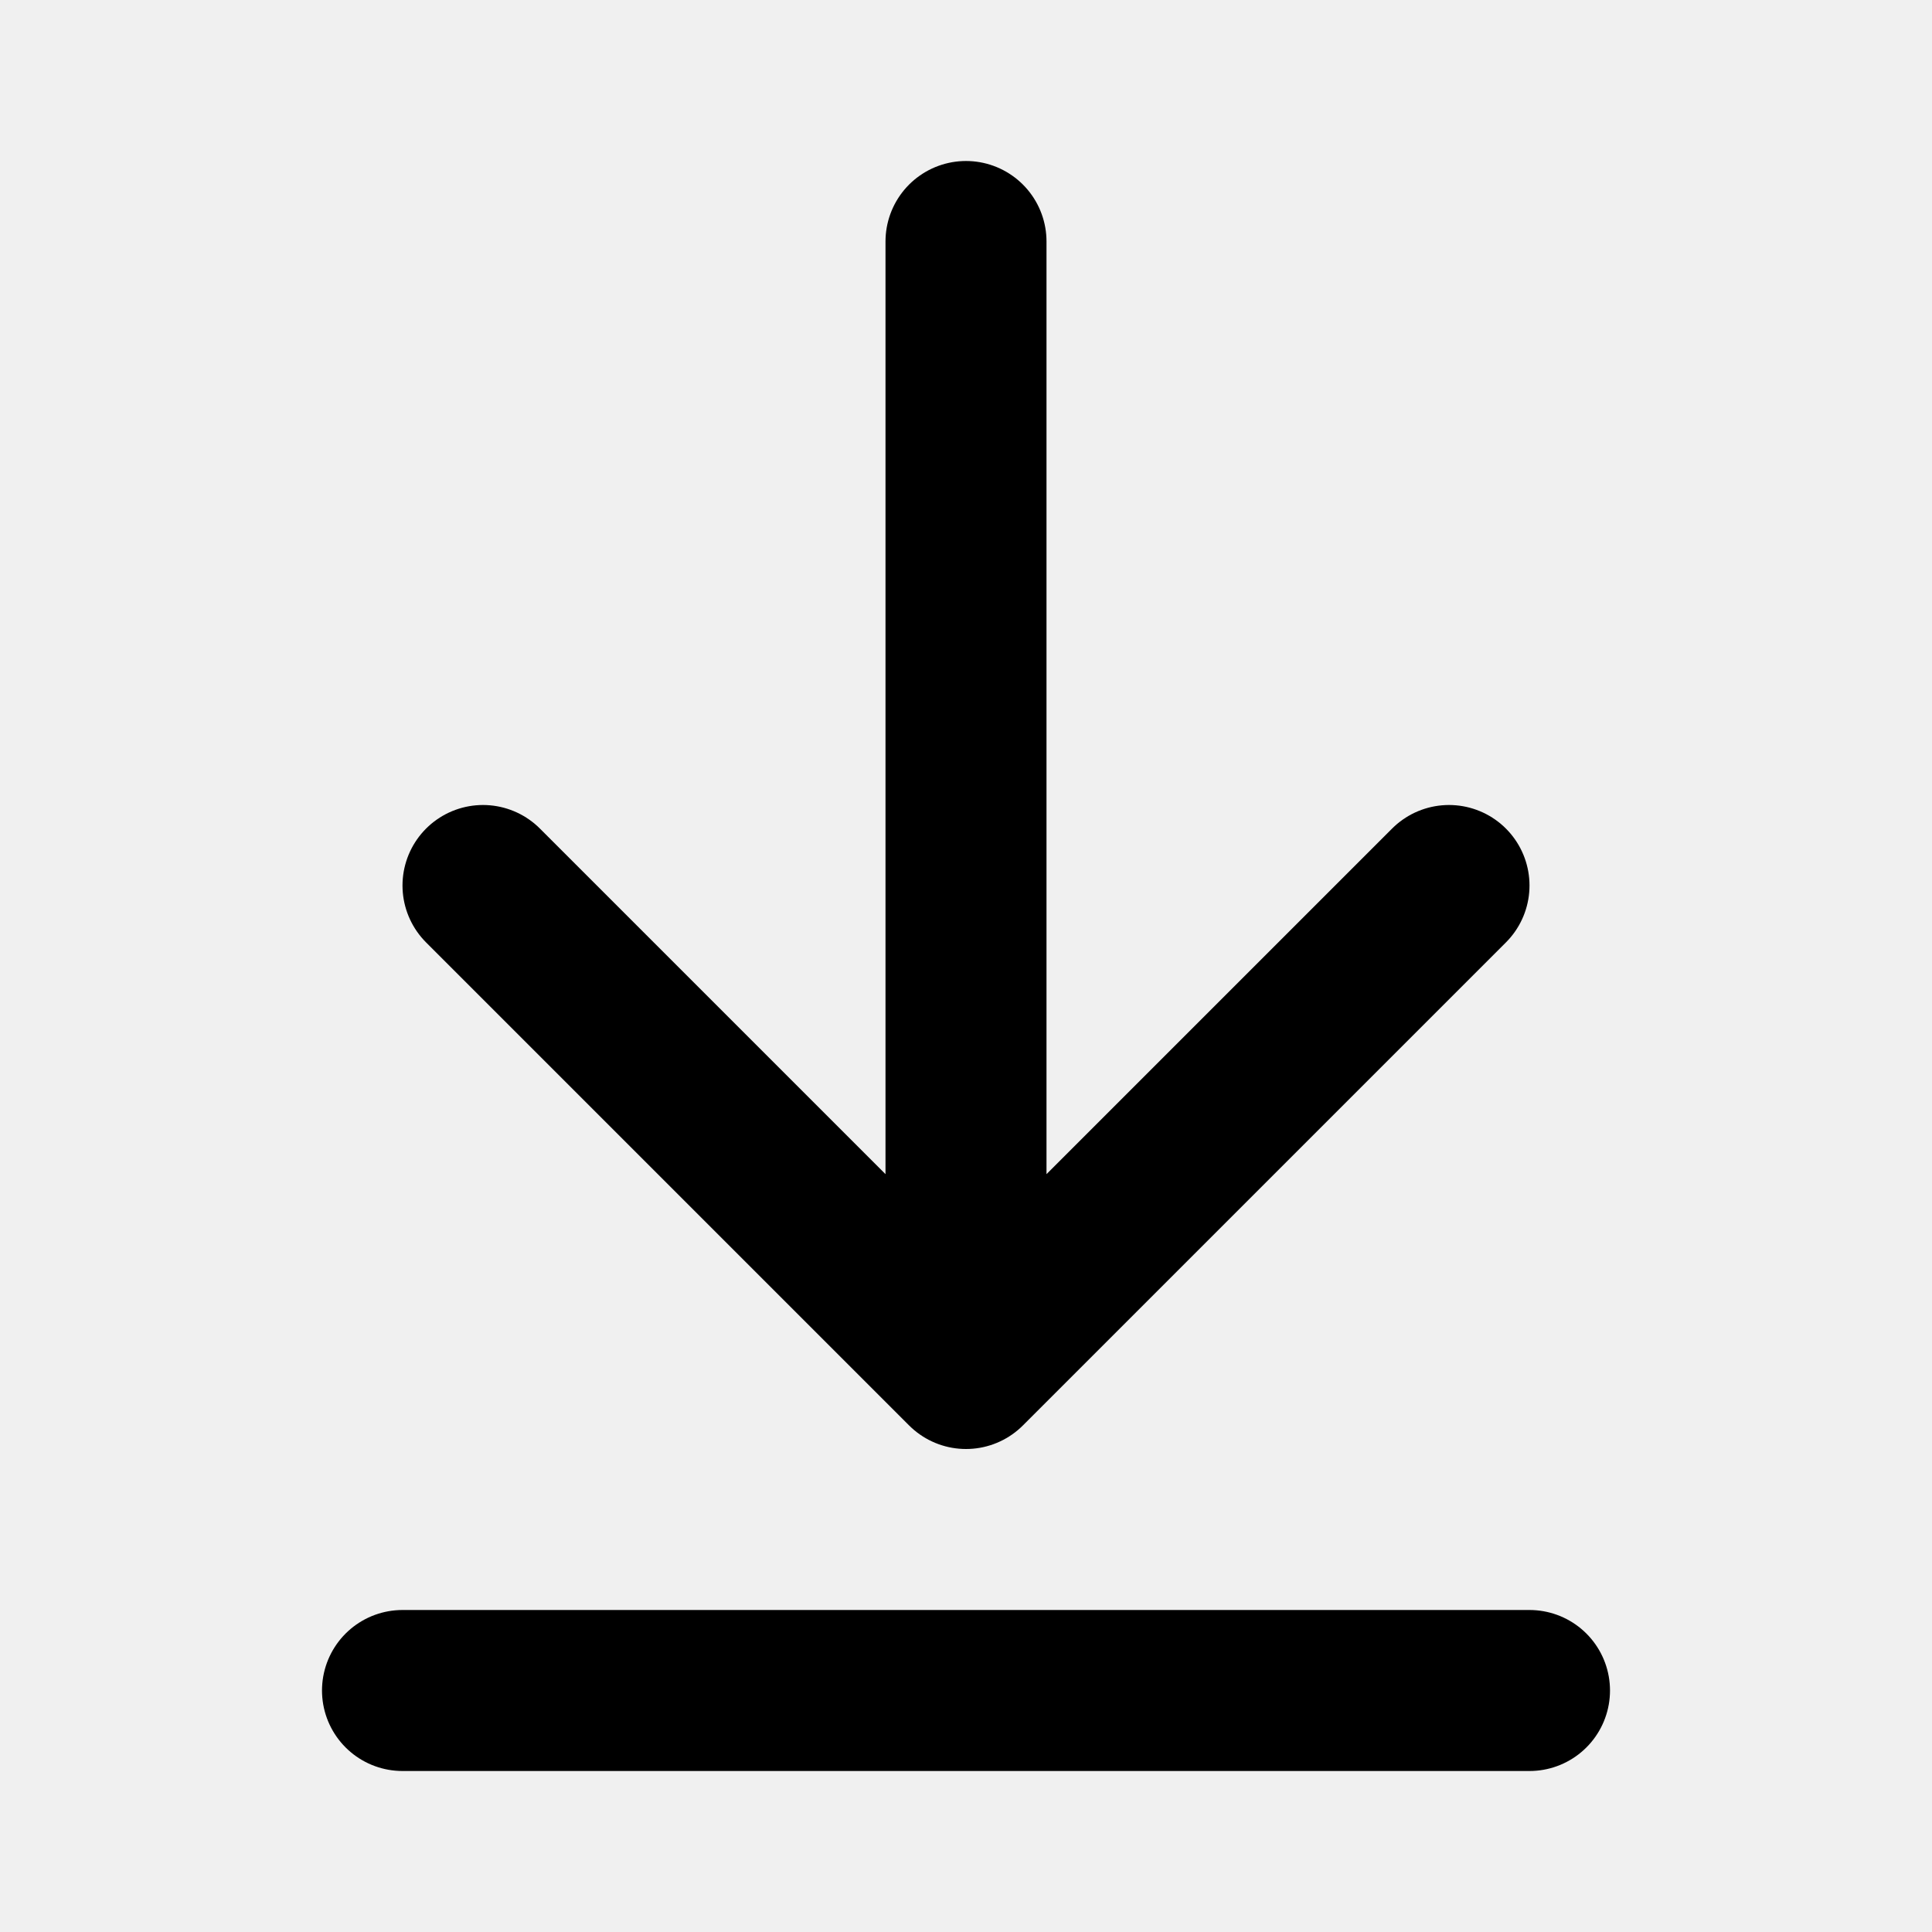
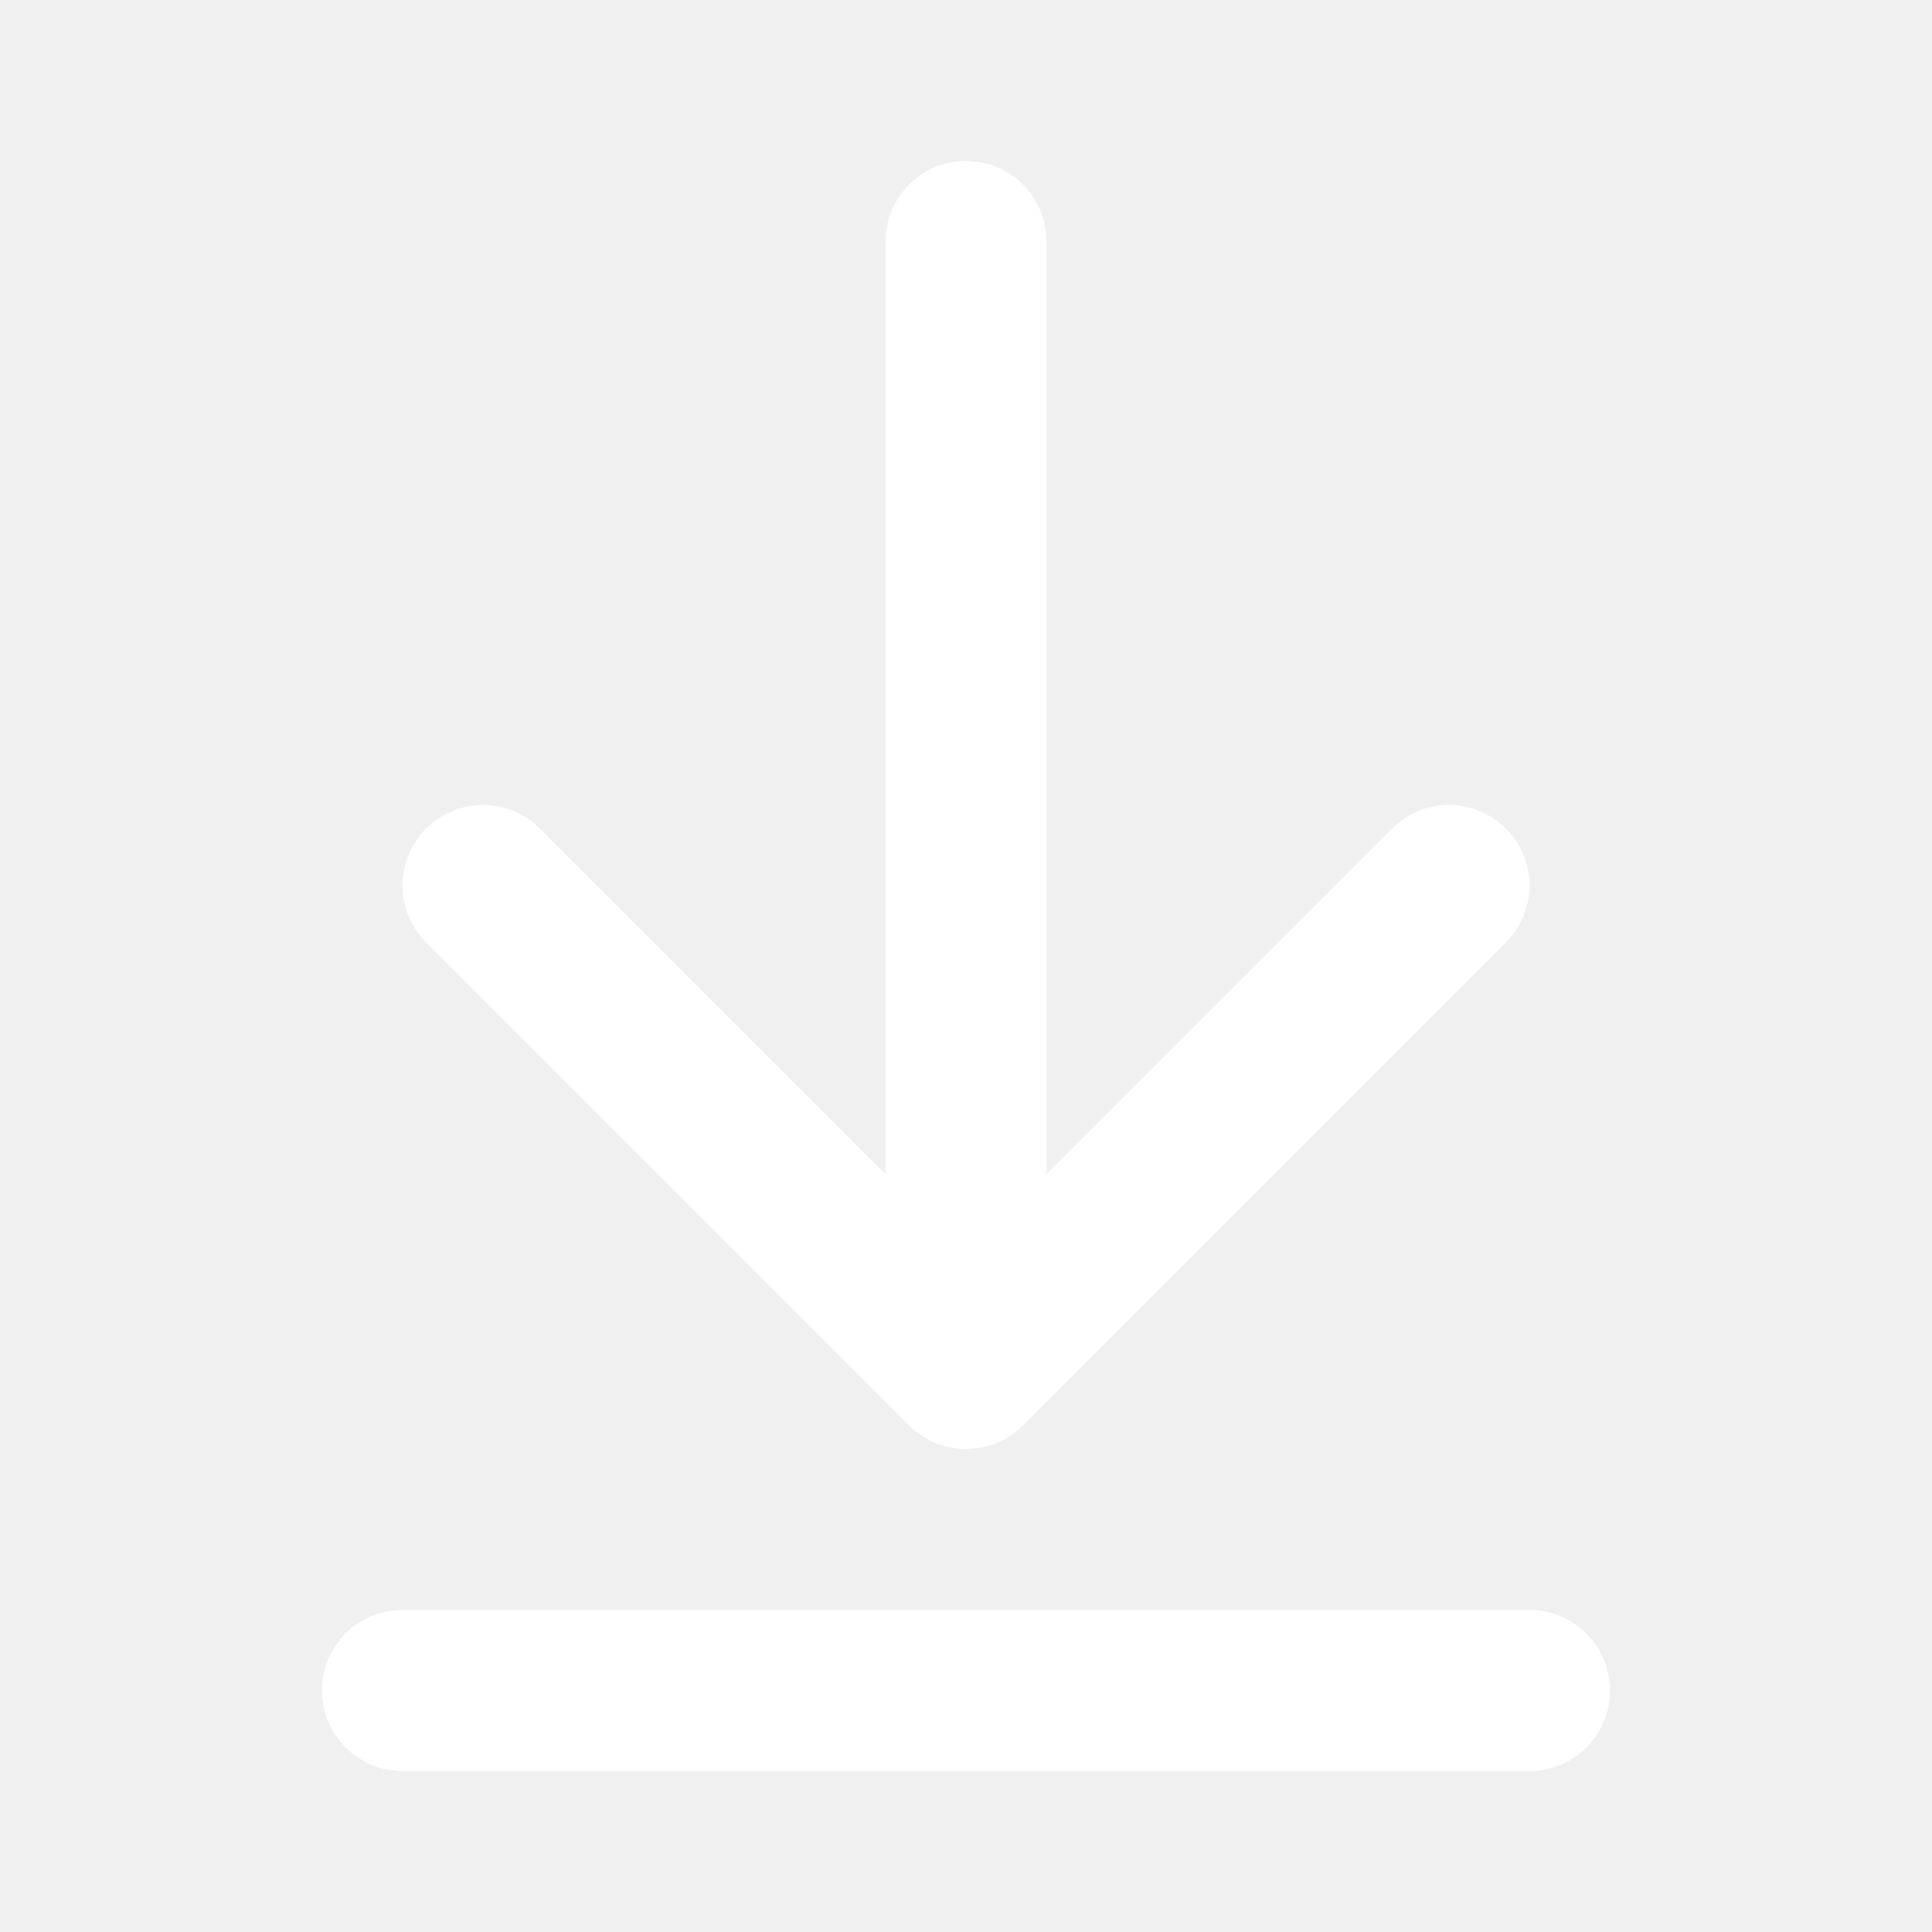
<svg xmlns="http://www.w3.org/2000/svg" width="32" height="32" viewBox="0 0 24 24">
-   <path fill="none" stroke="currentColor" stroke-linecap="round" stroke-linejoin="round" stroke-width="2" d="M12 17V3m-6 8l6 6l6-6m1 10H5" />
+   <path fill="none" stroke="#FFFFFF" stroke-linecap="round" stroke-linejoin="round" stroke-width="2" d="M12 17V3m-6 8l6 6l6-6m1 10H5" />
</svg>
